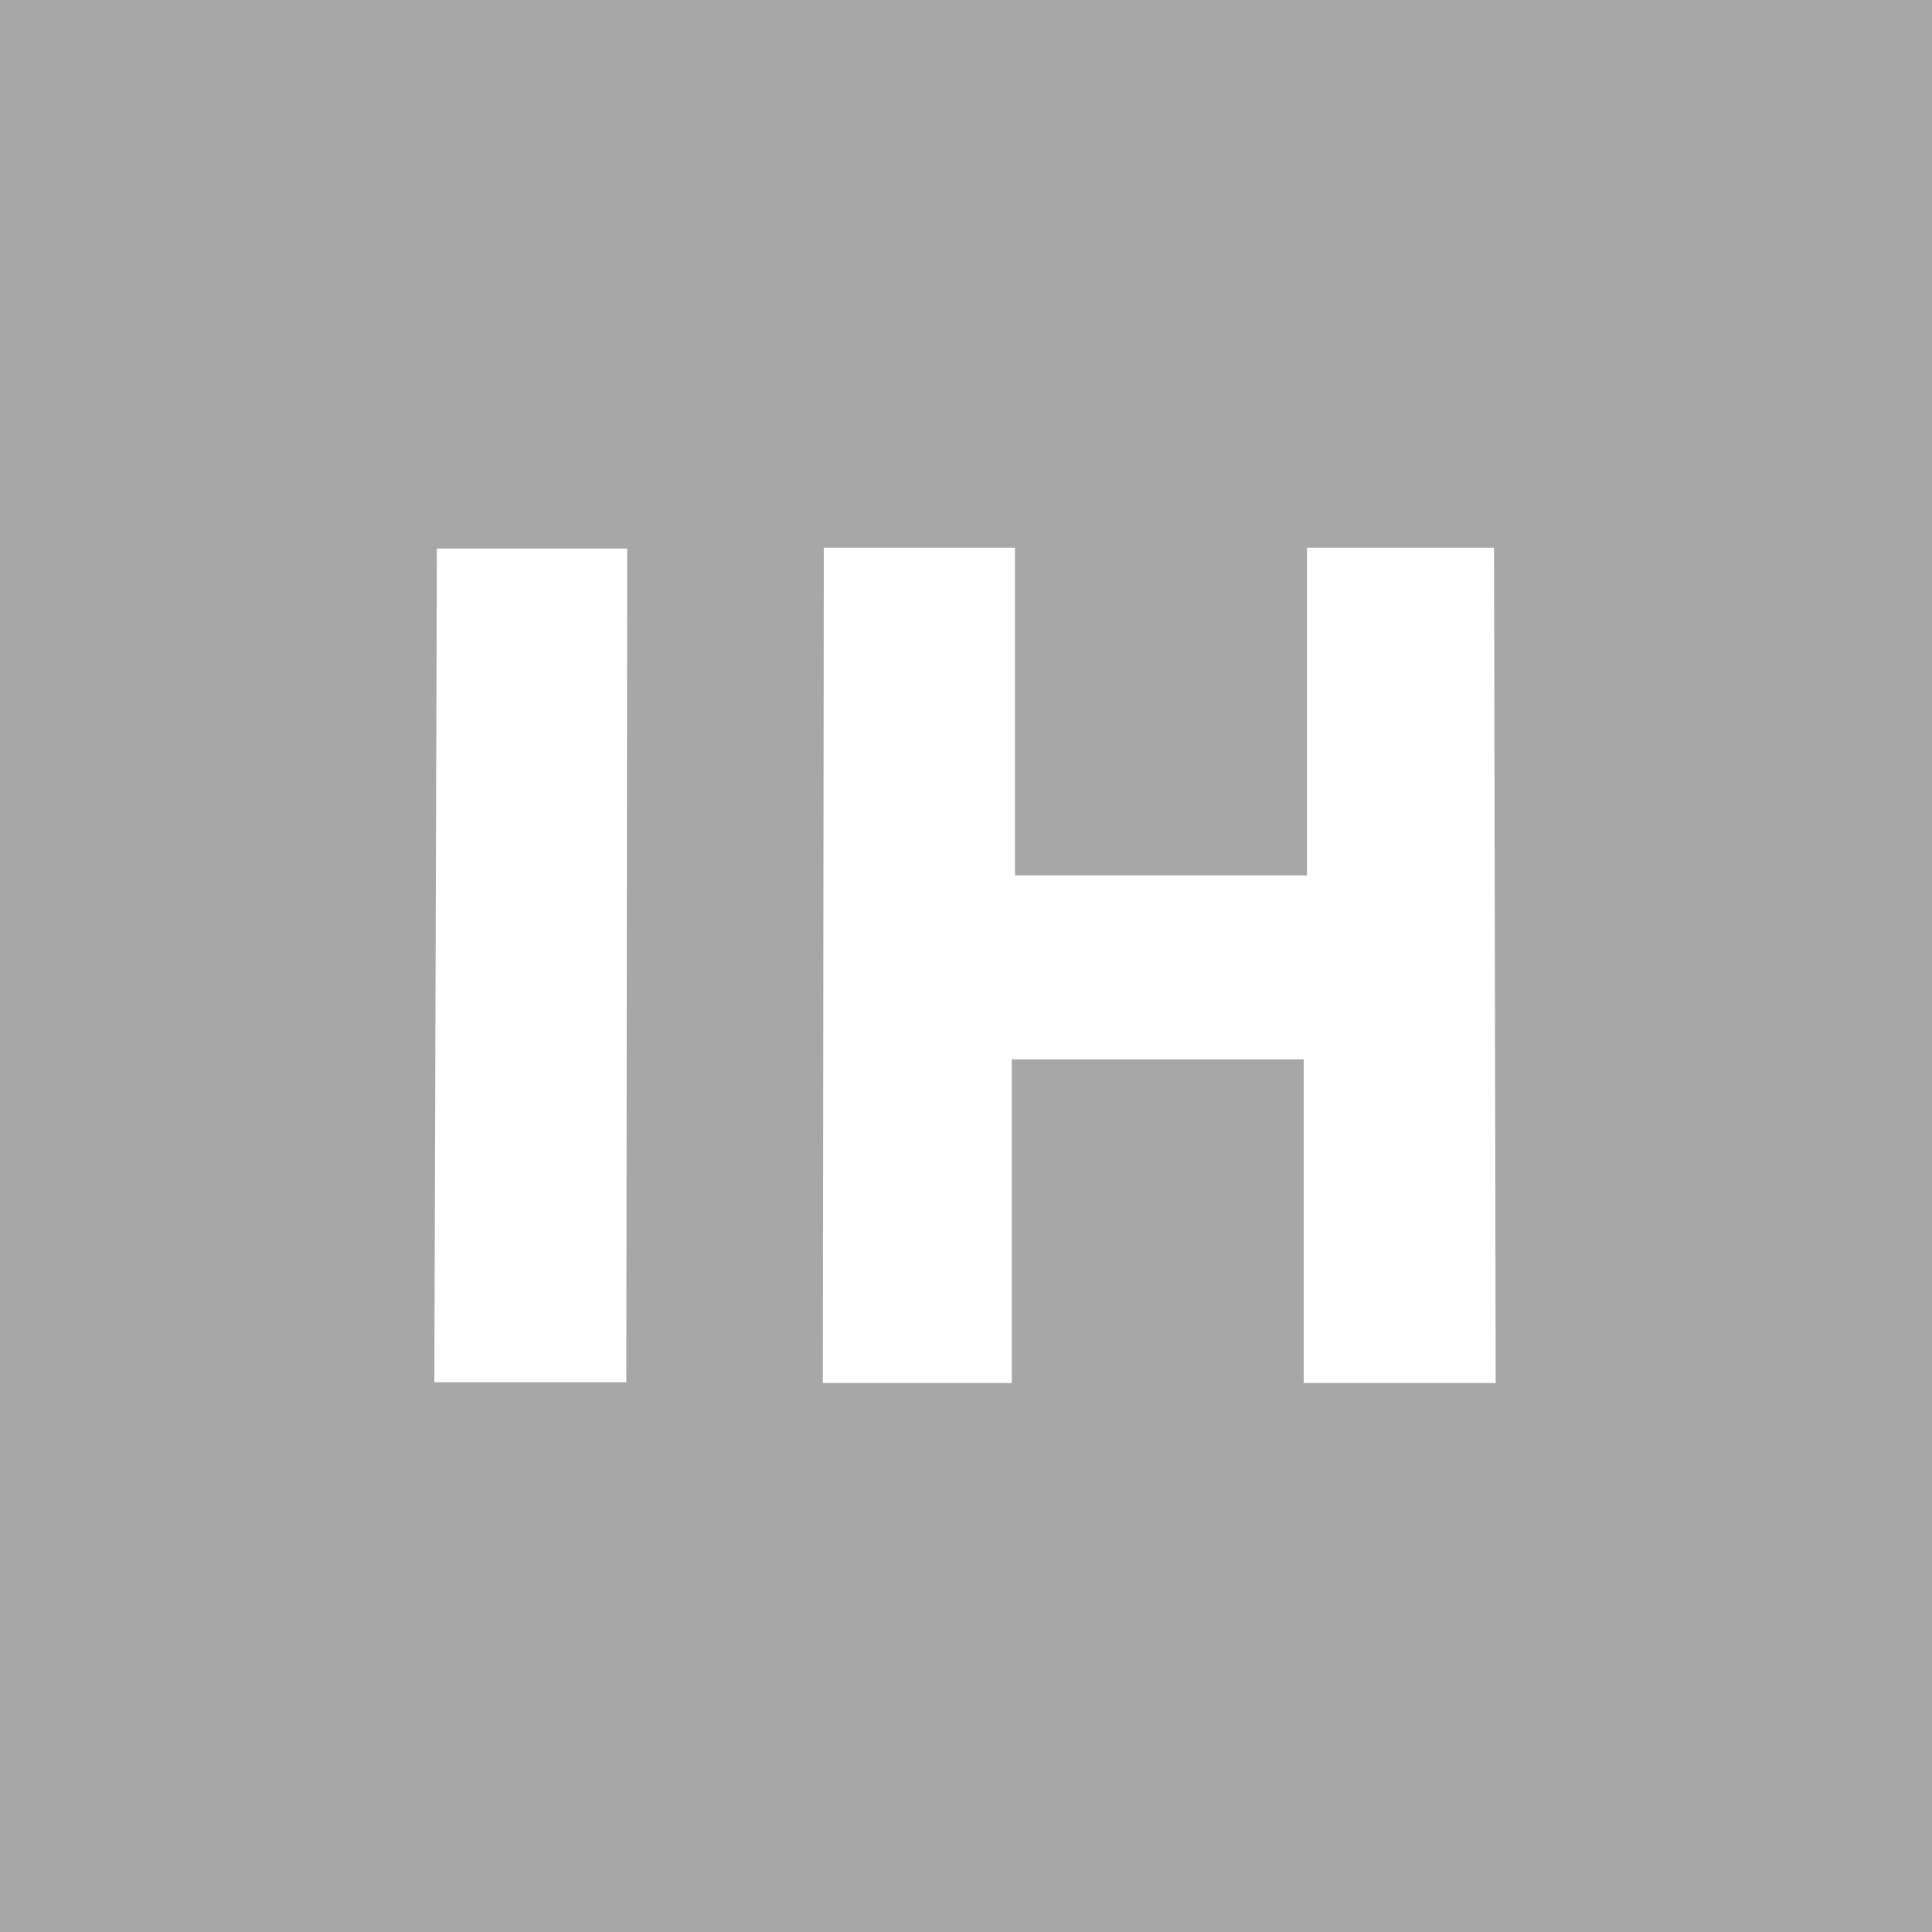
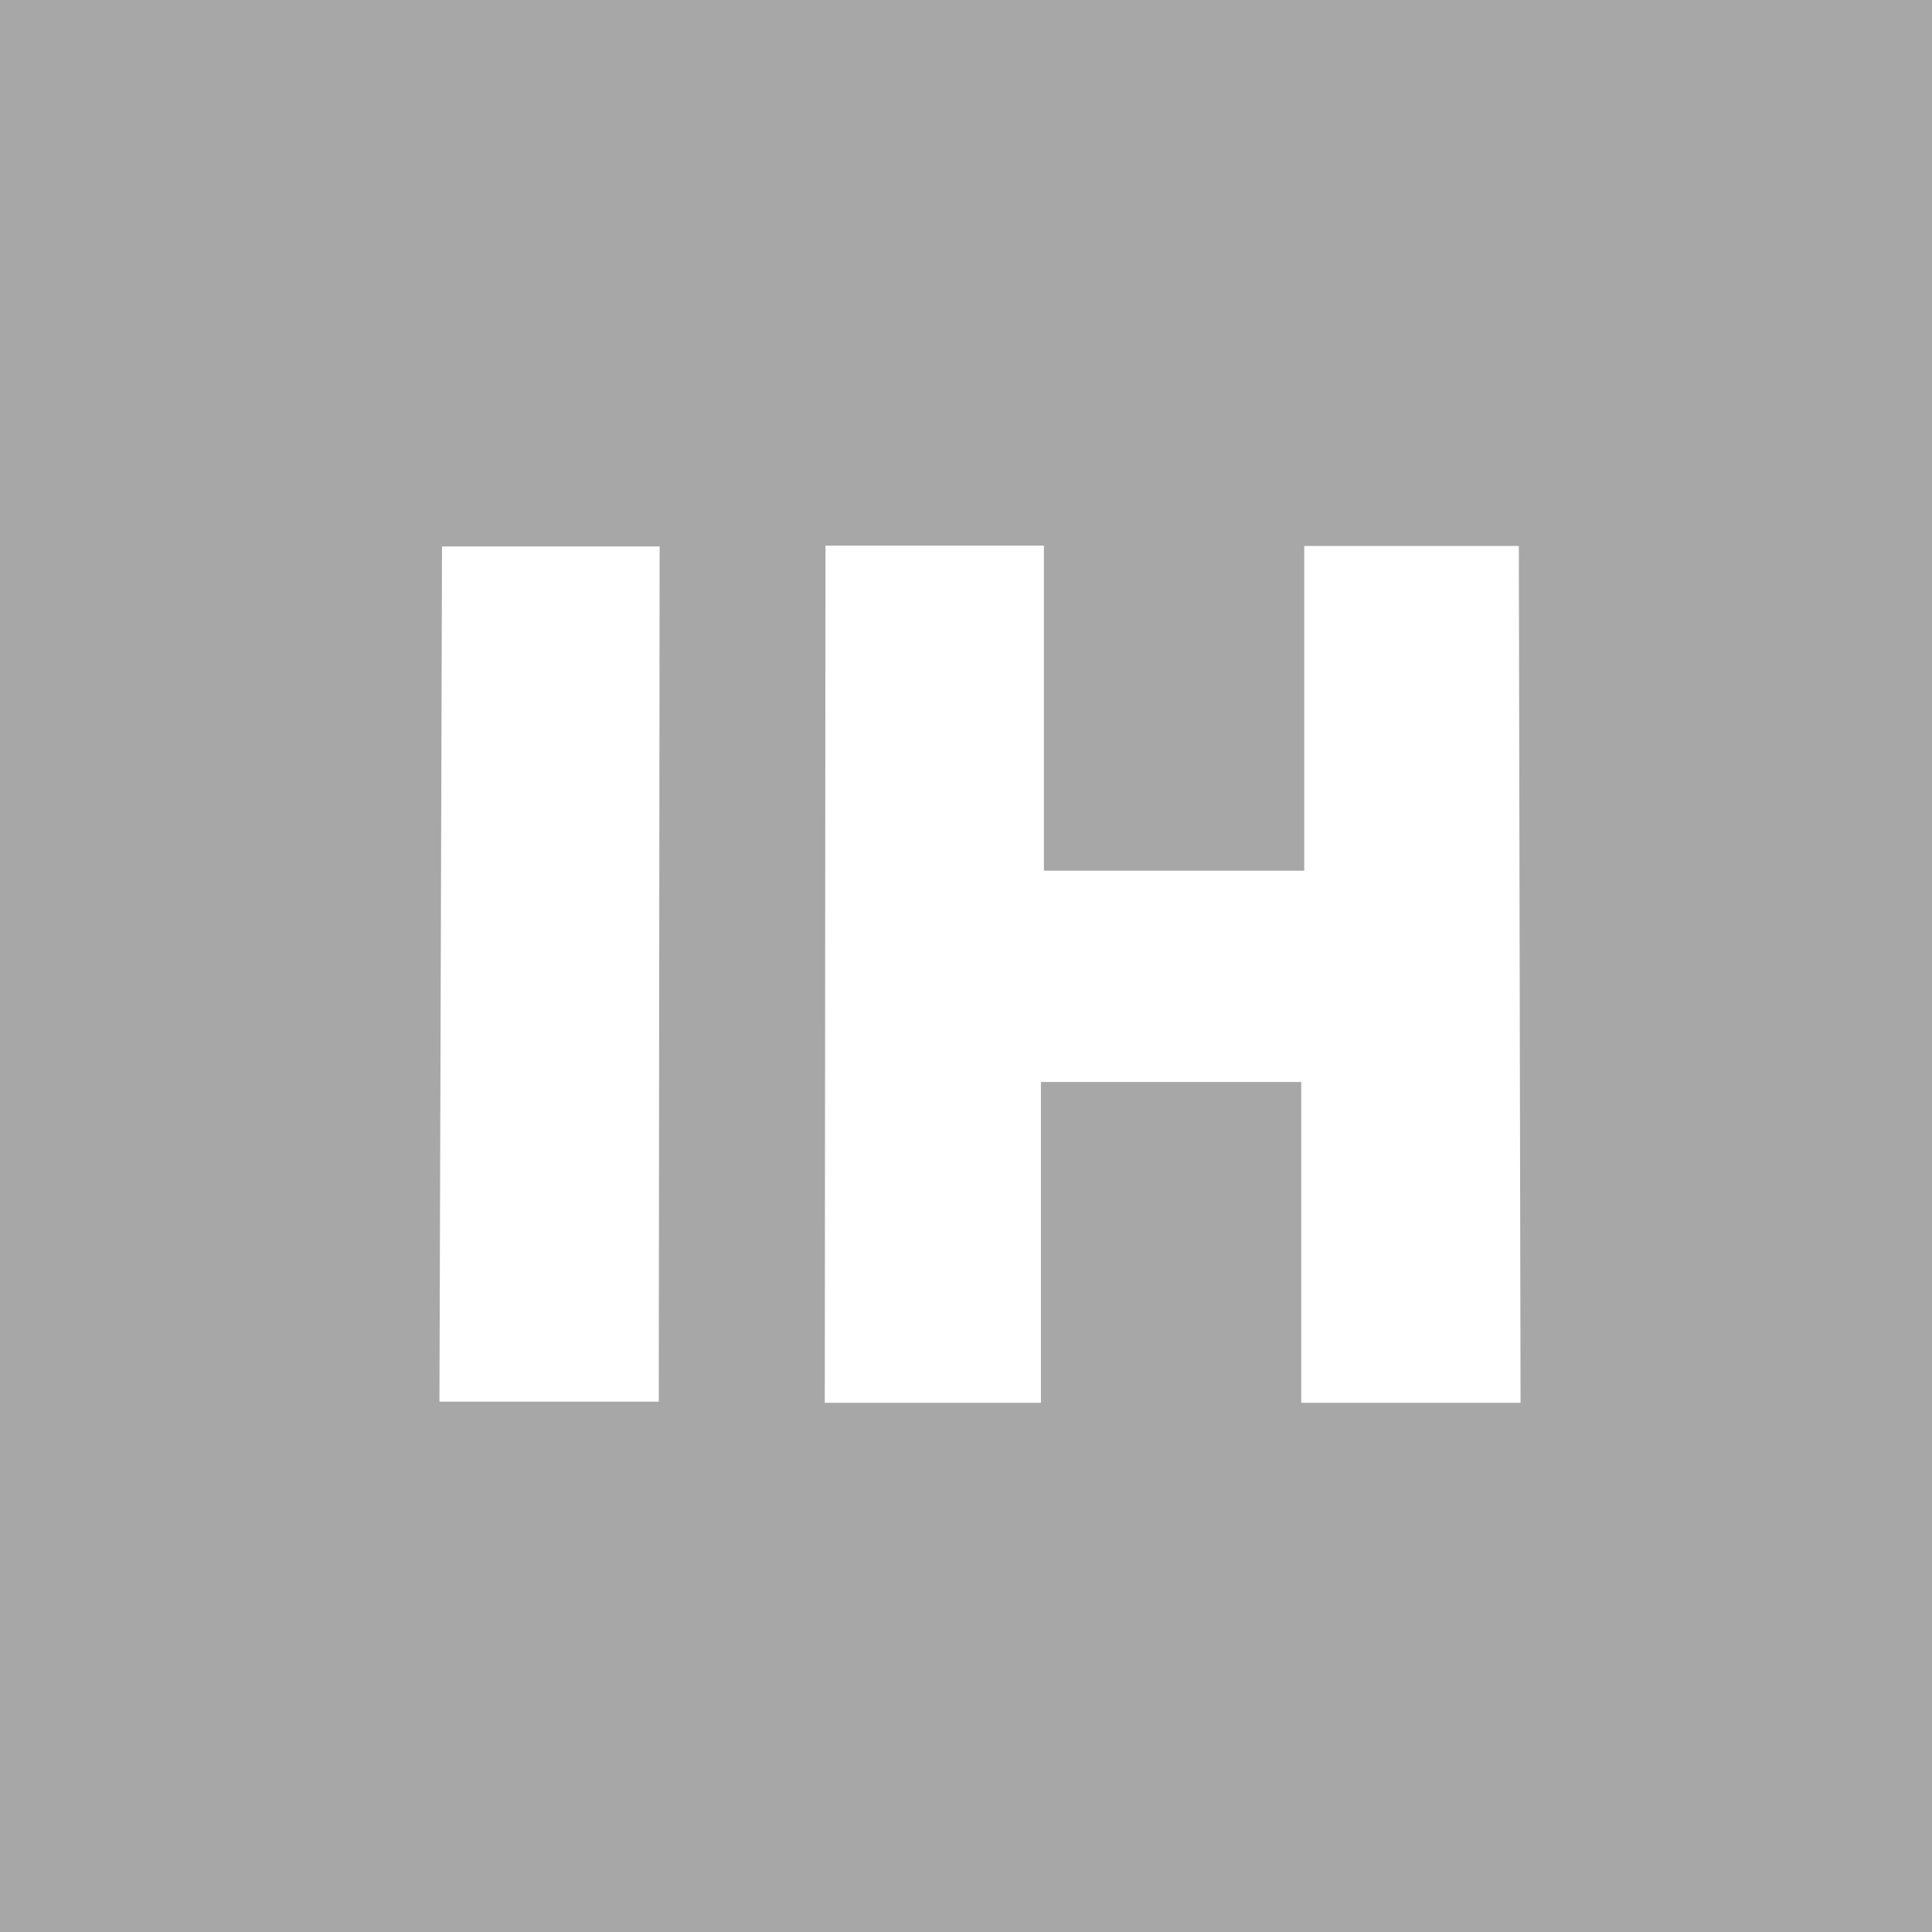
- <svg xmlns="http://www.w3.org/2000/svg" width="45" height="45" viewBox="0 0 45 45">
-   <g id="IH" transform="translate(-875 -211)">
-     <g id="Rectangle_8" data-name="Rectangle 8" transform="translate(875 211)" fill="#a7a7a7" stroke="#a7a7a7" stroke-width="4">
-       <rect width="45" height="45" stroke="none" />
-       <rect x="2" y="2" width="41" height="41" fill="none" />
+ <svg xmlns="http://www.w3.org/2000/svg" width="27" height="27" viewBox="0 0 27 27">
+   <g id="IH" transform="translate(0.312 0.084)">
+     <g id="Rectangle_8" data-name="Rectangle 8" transform="translate(-0.312 -0.084)" fill="#a7a7a7" stroke="#a7a7a7" stroke-width="4">
+       <rect width="27" height="27" stroke="none" />
+       <rect x="2" y="2" width="23" height="23" fill="none" />
    </g>
-     <g id="IH-2" data-name="IH">
-       <path id="I" d="M4865.674,224.276h3.434l-.019,18.419h-3.471Z" transform="translate(-3980)" fill="#fff" stroke="#fff" stroke-width="1" />
-       <path id="H" d="M4874.688,224.257h3.453v7.633h7.8v-7.633h3.359l.037,18.456h-3.471v-7.539h-7.8v7.539h-3.4Z" transform="translate(-3980)" fill="#fff" stroke="#fff" stroke-width="1" />
+     <g id="IH-2" data-name="IH" transform="translate(6.331 8.041)">
+       <path id="I" d="M4865.651,224.276h2.042l-.011,10.952h-2.064Z" transform="translate(-4865.618 -224.265)" fill="#fff" stroke="#fff" stroke-width="1" />
+       <path id="H" d="M4874.68,224.257h2.053V228.8h4.638v-4.538h2l.022,10.974h-2.064v-4.483h-4.638v4.483h-2.02Z" transform="translate(-4869.287 -224.257)" fill="#fff" stroke="#fff" stroke-width="1" />
    </g>
  </g>
</svg>
